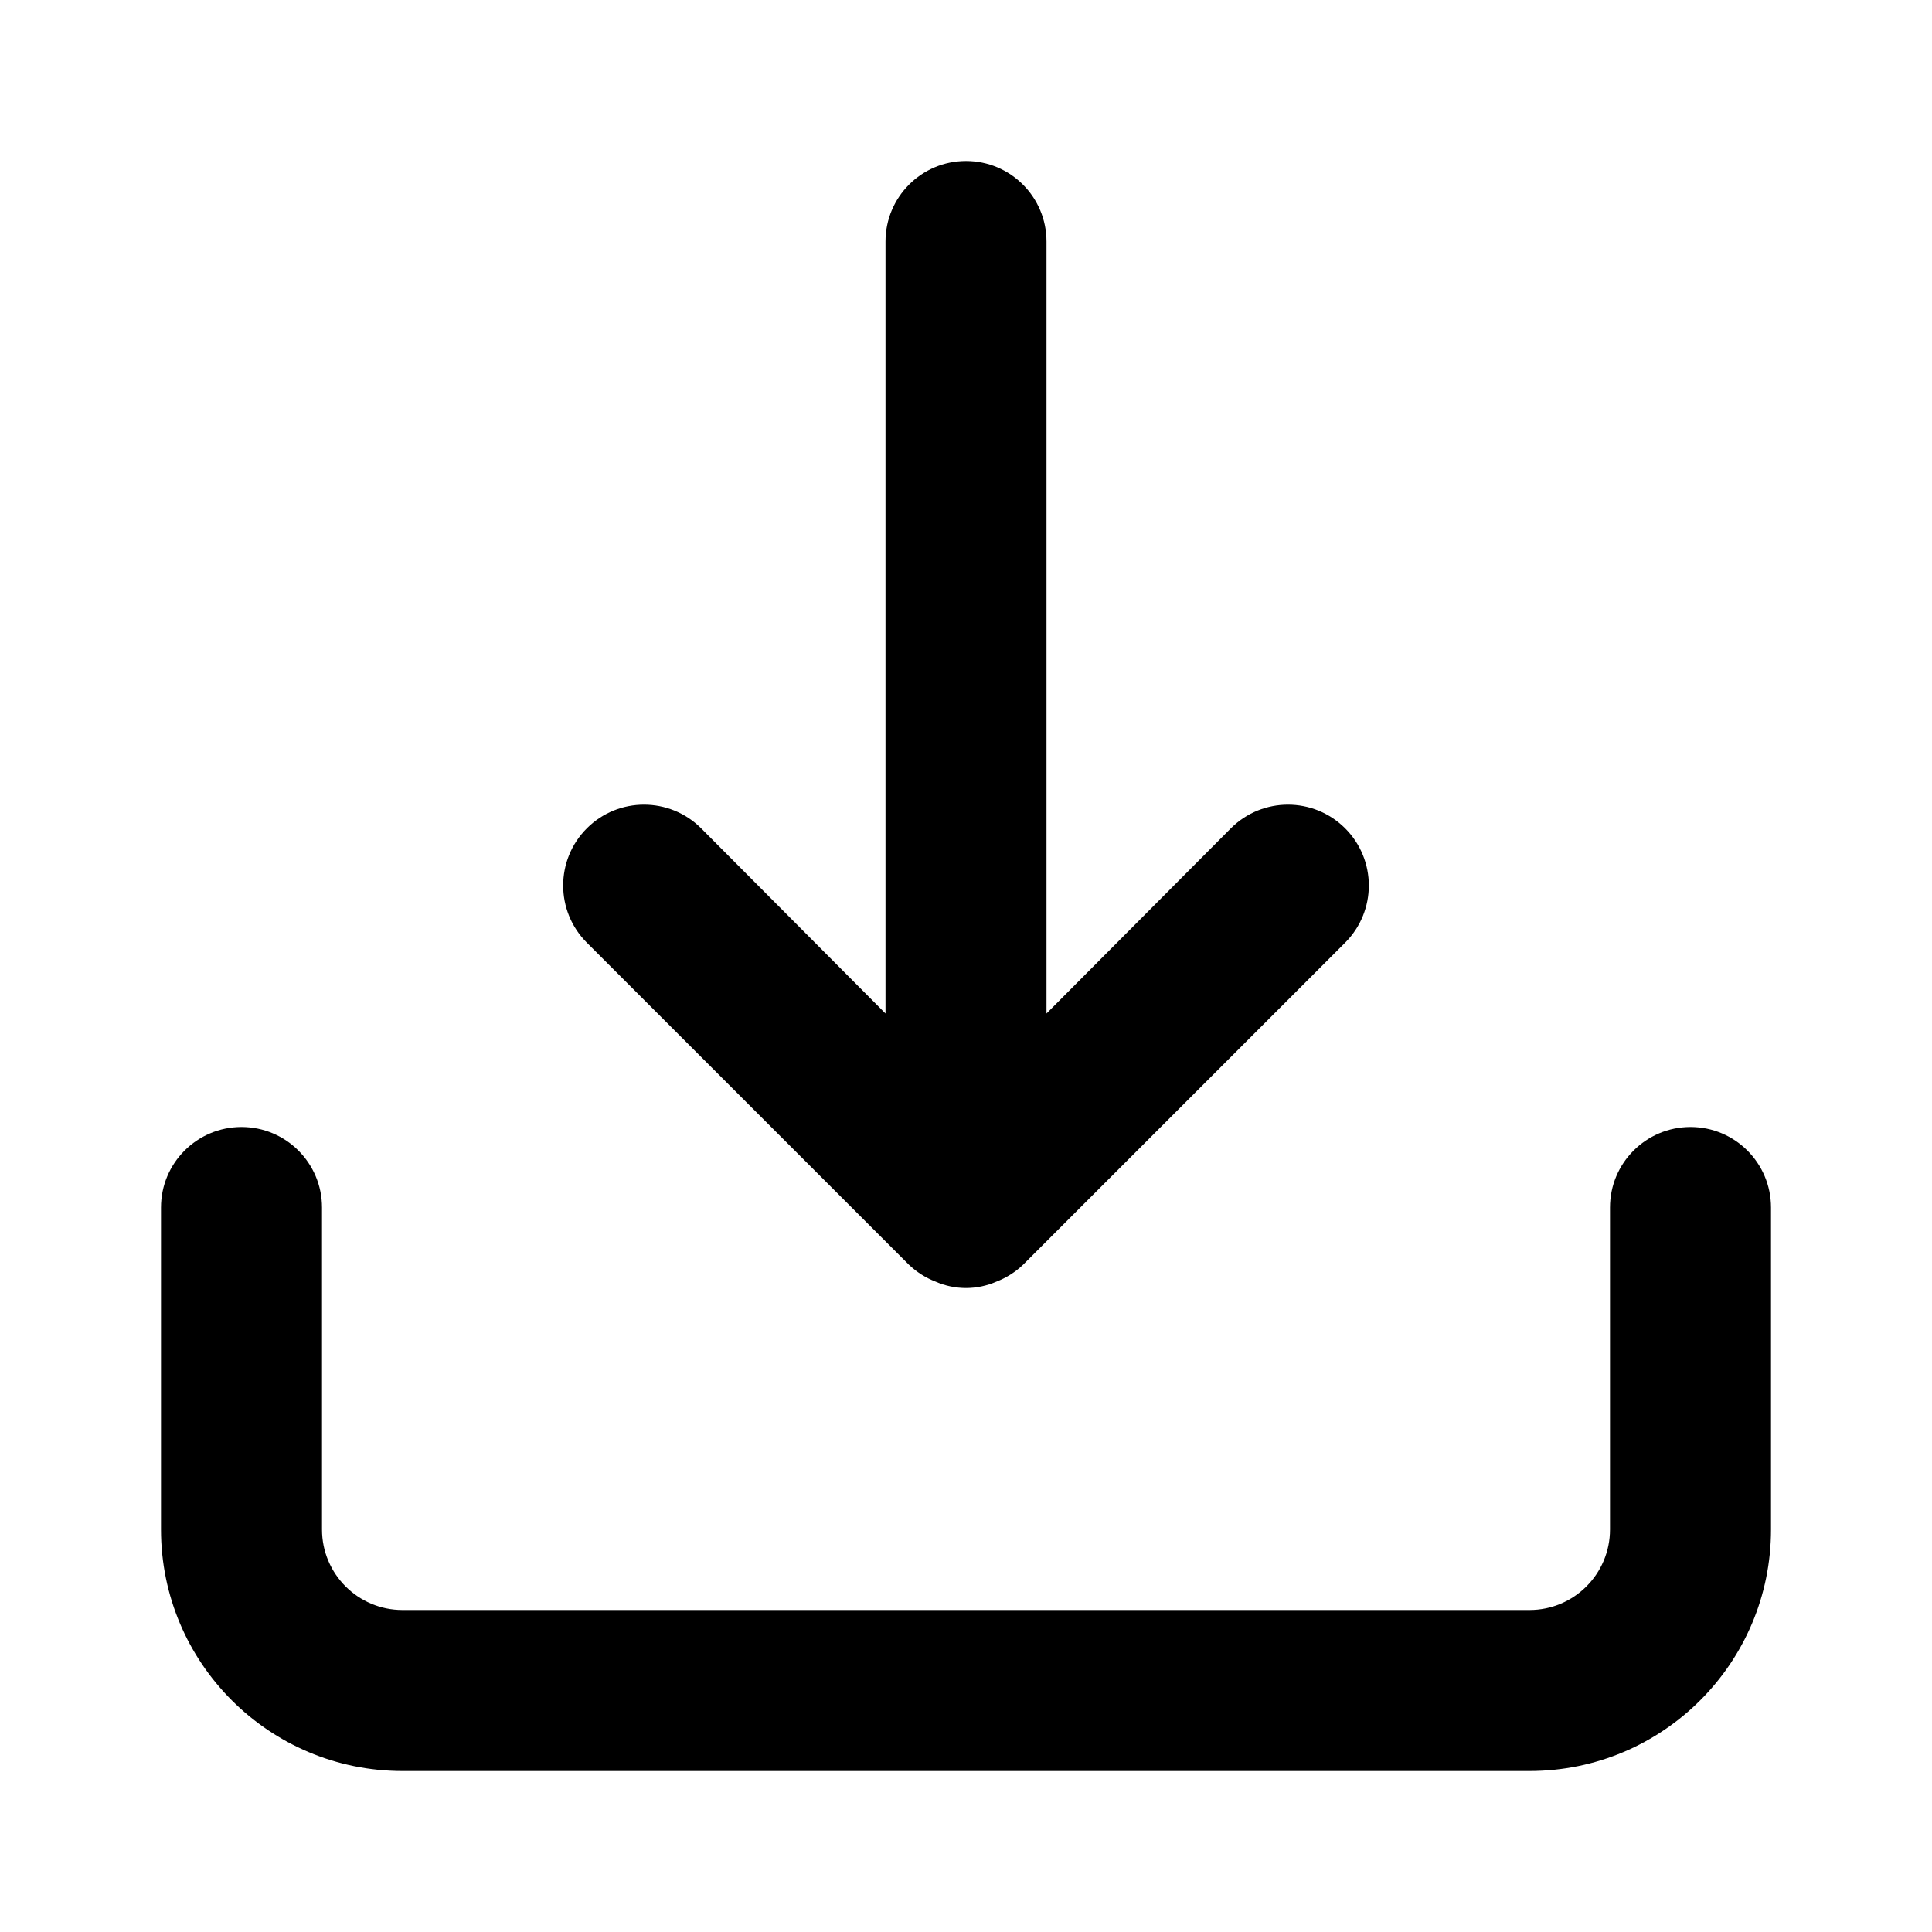
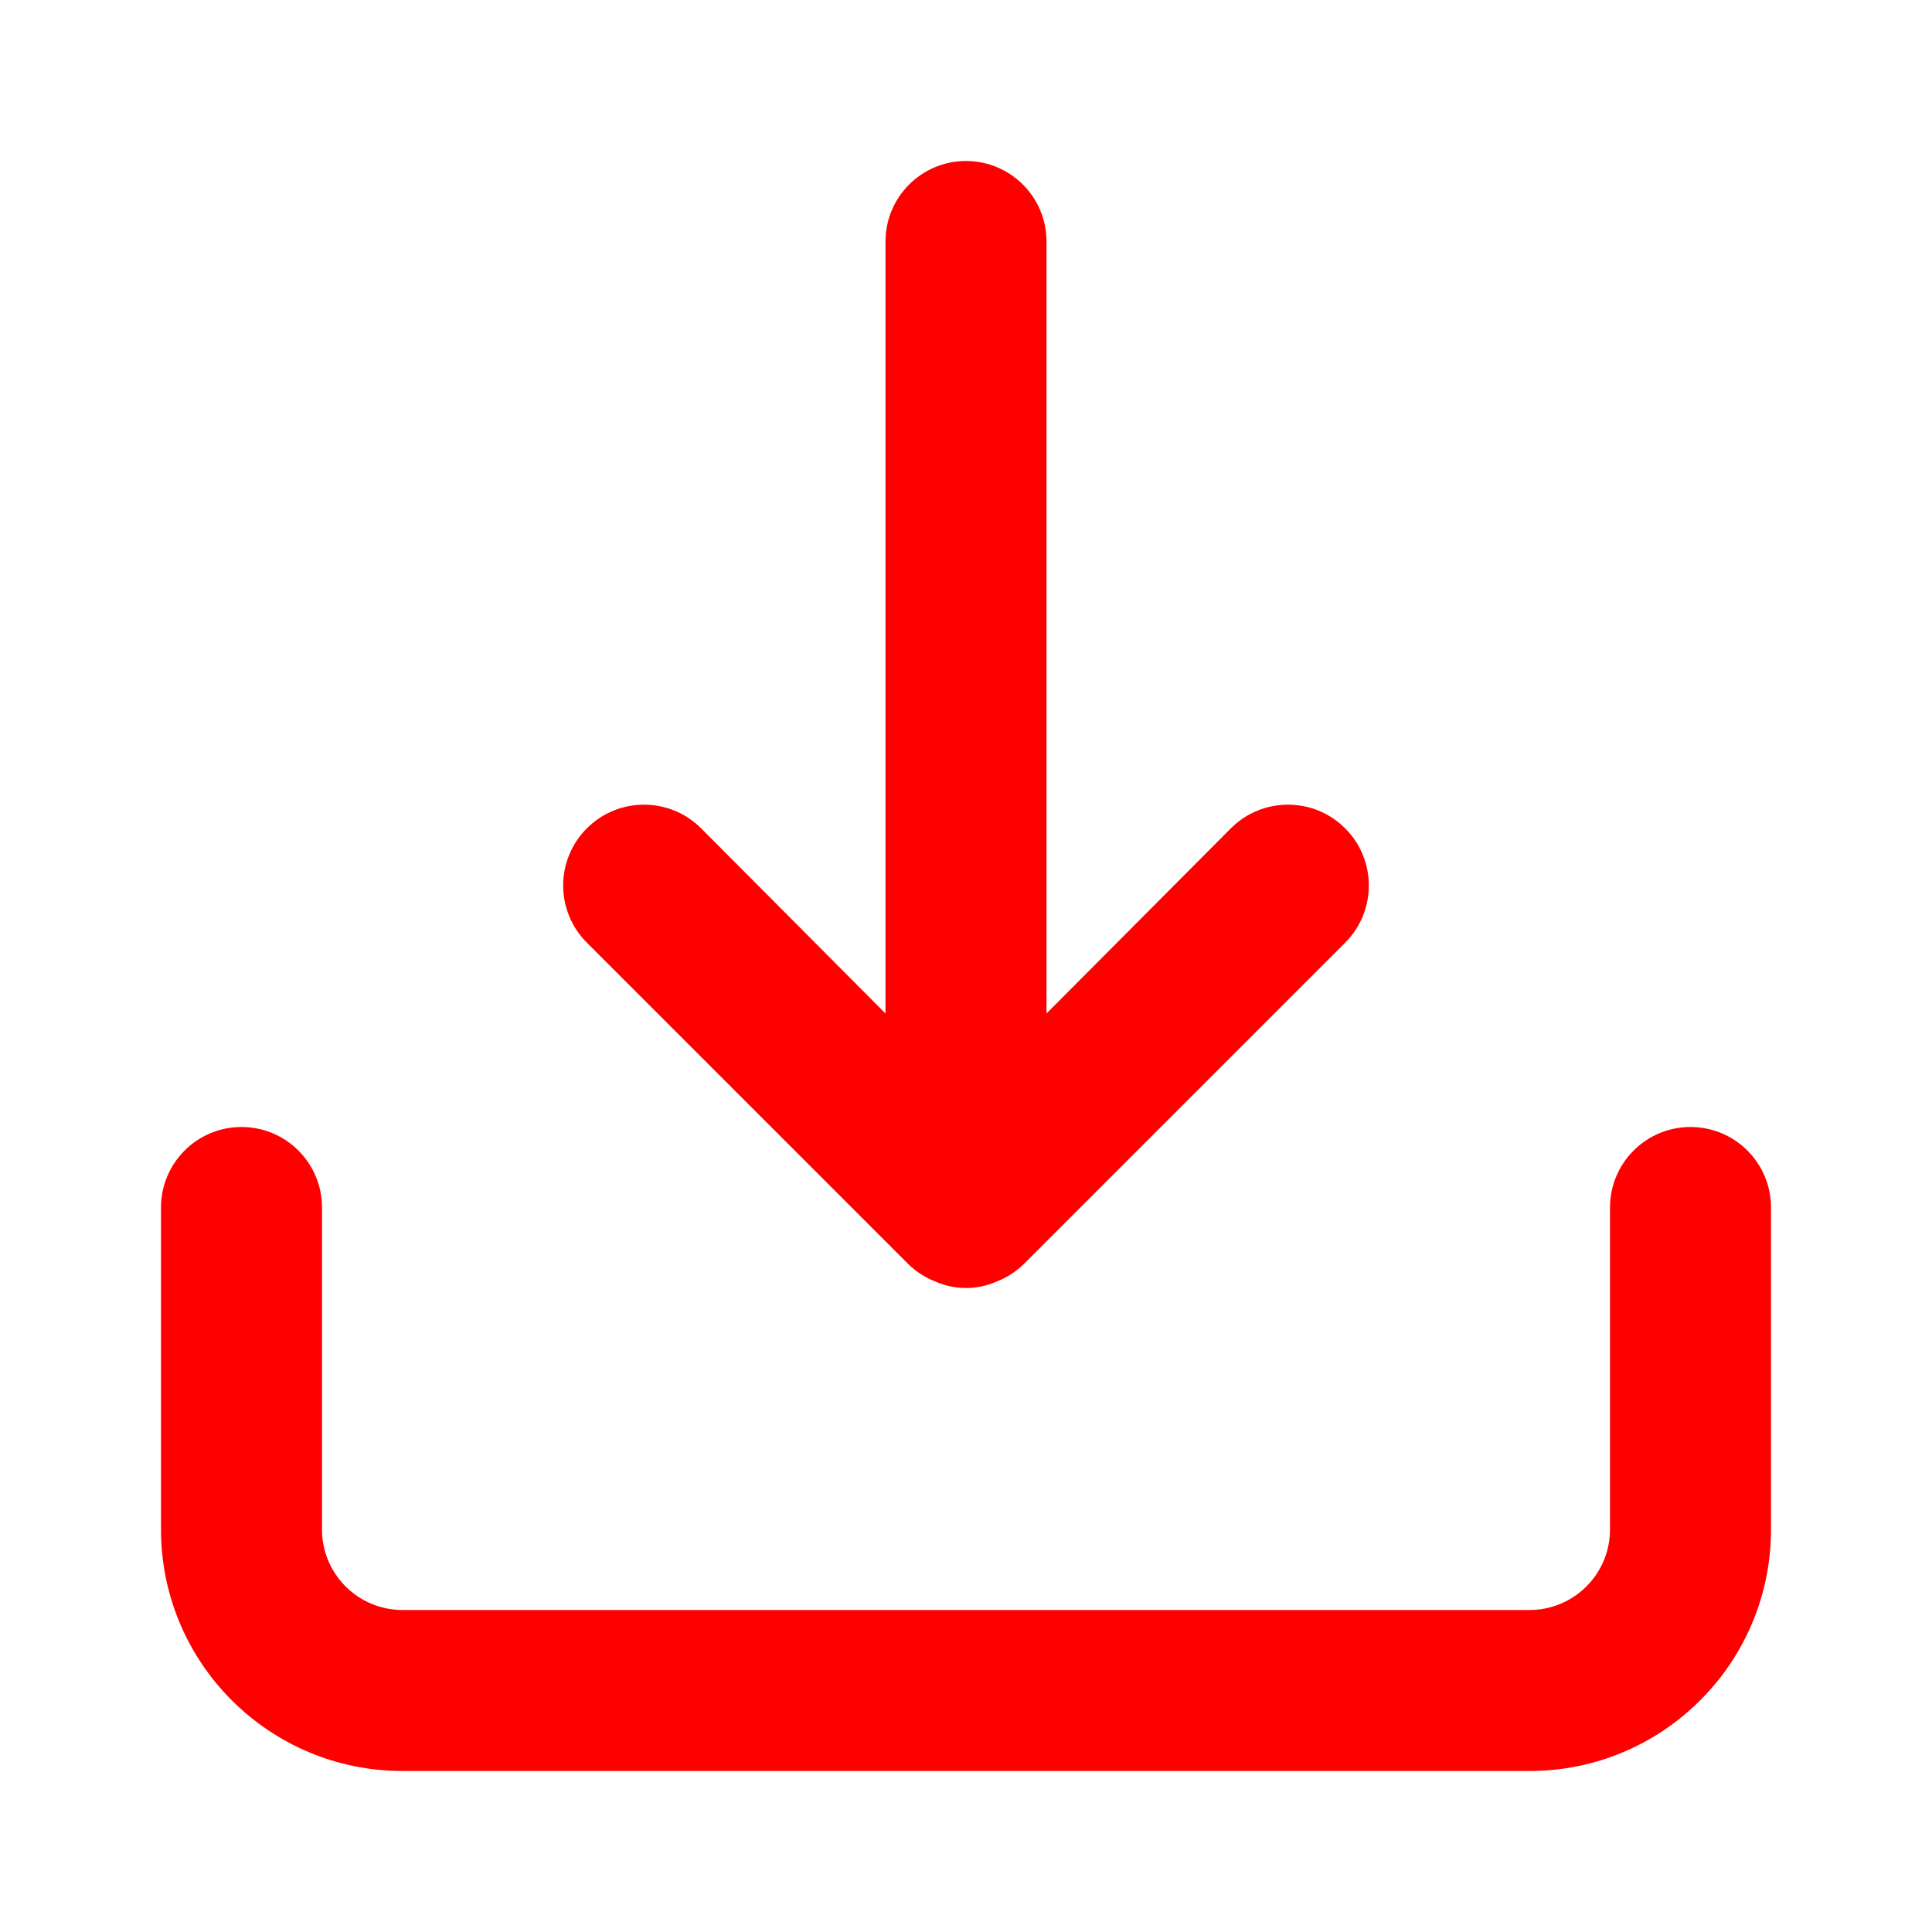
<svg xmlns="http://www.w3.org/2000/svg" viewBox="0 0 24 24" id="download">
-   <path d="M21,14a1,1,0,0,0-1,1v4a1,1,0,0,1-1,1H5a1,1,0,0,1-1-1V15a1,1,0,0,0-2,0v4a3,3,0,0,0,3,3H19a3,3,0,0,0,3-3V15A1,1,0,0,0,21,14Zm-9.71,1.71a1,1,0,0,0,.33.21.94.94,0,0,0,.76,0,1,1,0,0,0,.33-.21l4-4a1,1,0,0,0-1.42-1.42L13,12.59V3a1,1,0,0,0-2,0v9.59l-2.29-2.3a1,1,0,1,0-1.42,1.42Z" />
+   <path d="M21,14a1,1,0,0,0-1,1v4a1,1,0,0,1-1,1H5a1,1,0,0,1-1-1V15a1,1,0,0,0-2,0v4a3,3,0,0,0,3,3H19a3,3,0,0,0,3-3V15A1,1,0,0,0,21,14Zm-9.71,1.71a1,1,0,0,0,.33.21.94.94,0,0,0,.76,0,1,1,0,0,0,.33-.21l4-4a1,1,0,0,0-1.42-1.42L13,12.59V3a1,1,0,0,0-2,0v9.59l-2.29-2.3a1,1,0,1,0-1.42,1.42Z" fill="red" />
</svg>
